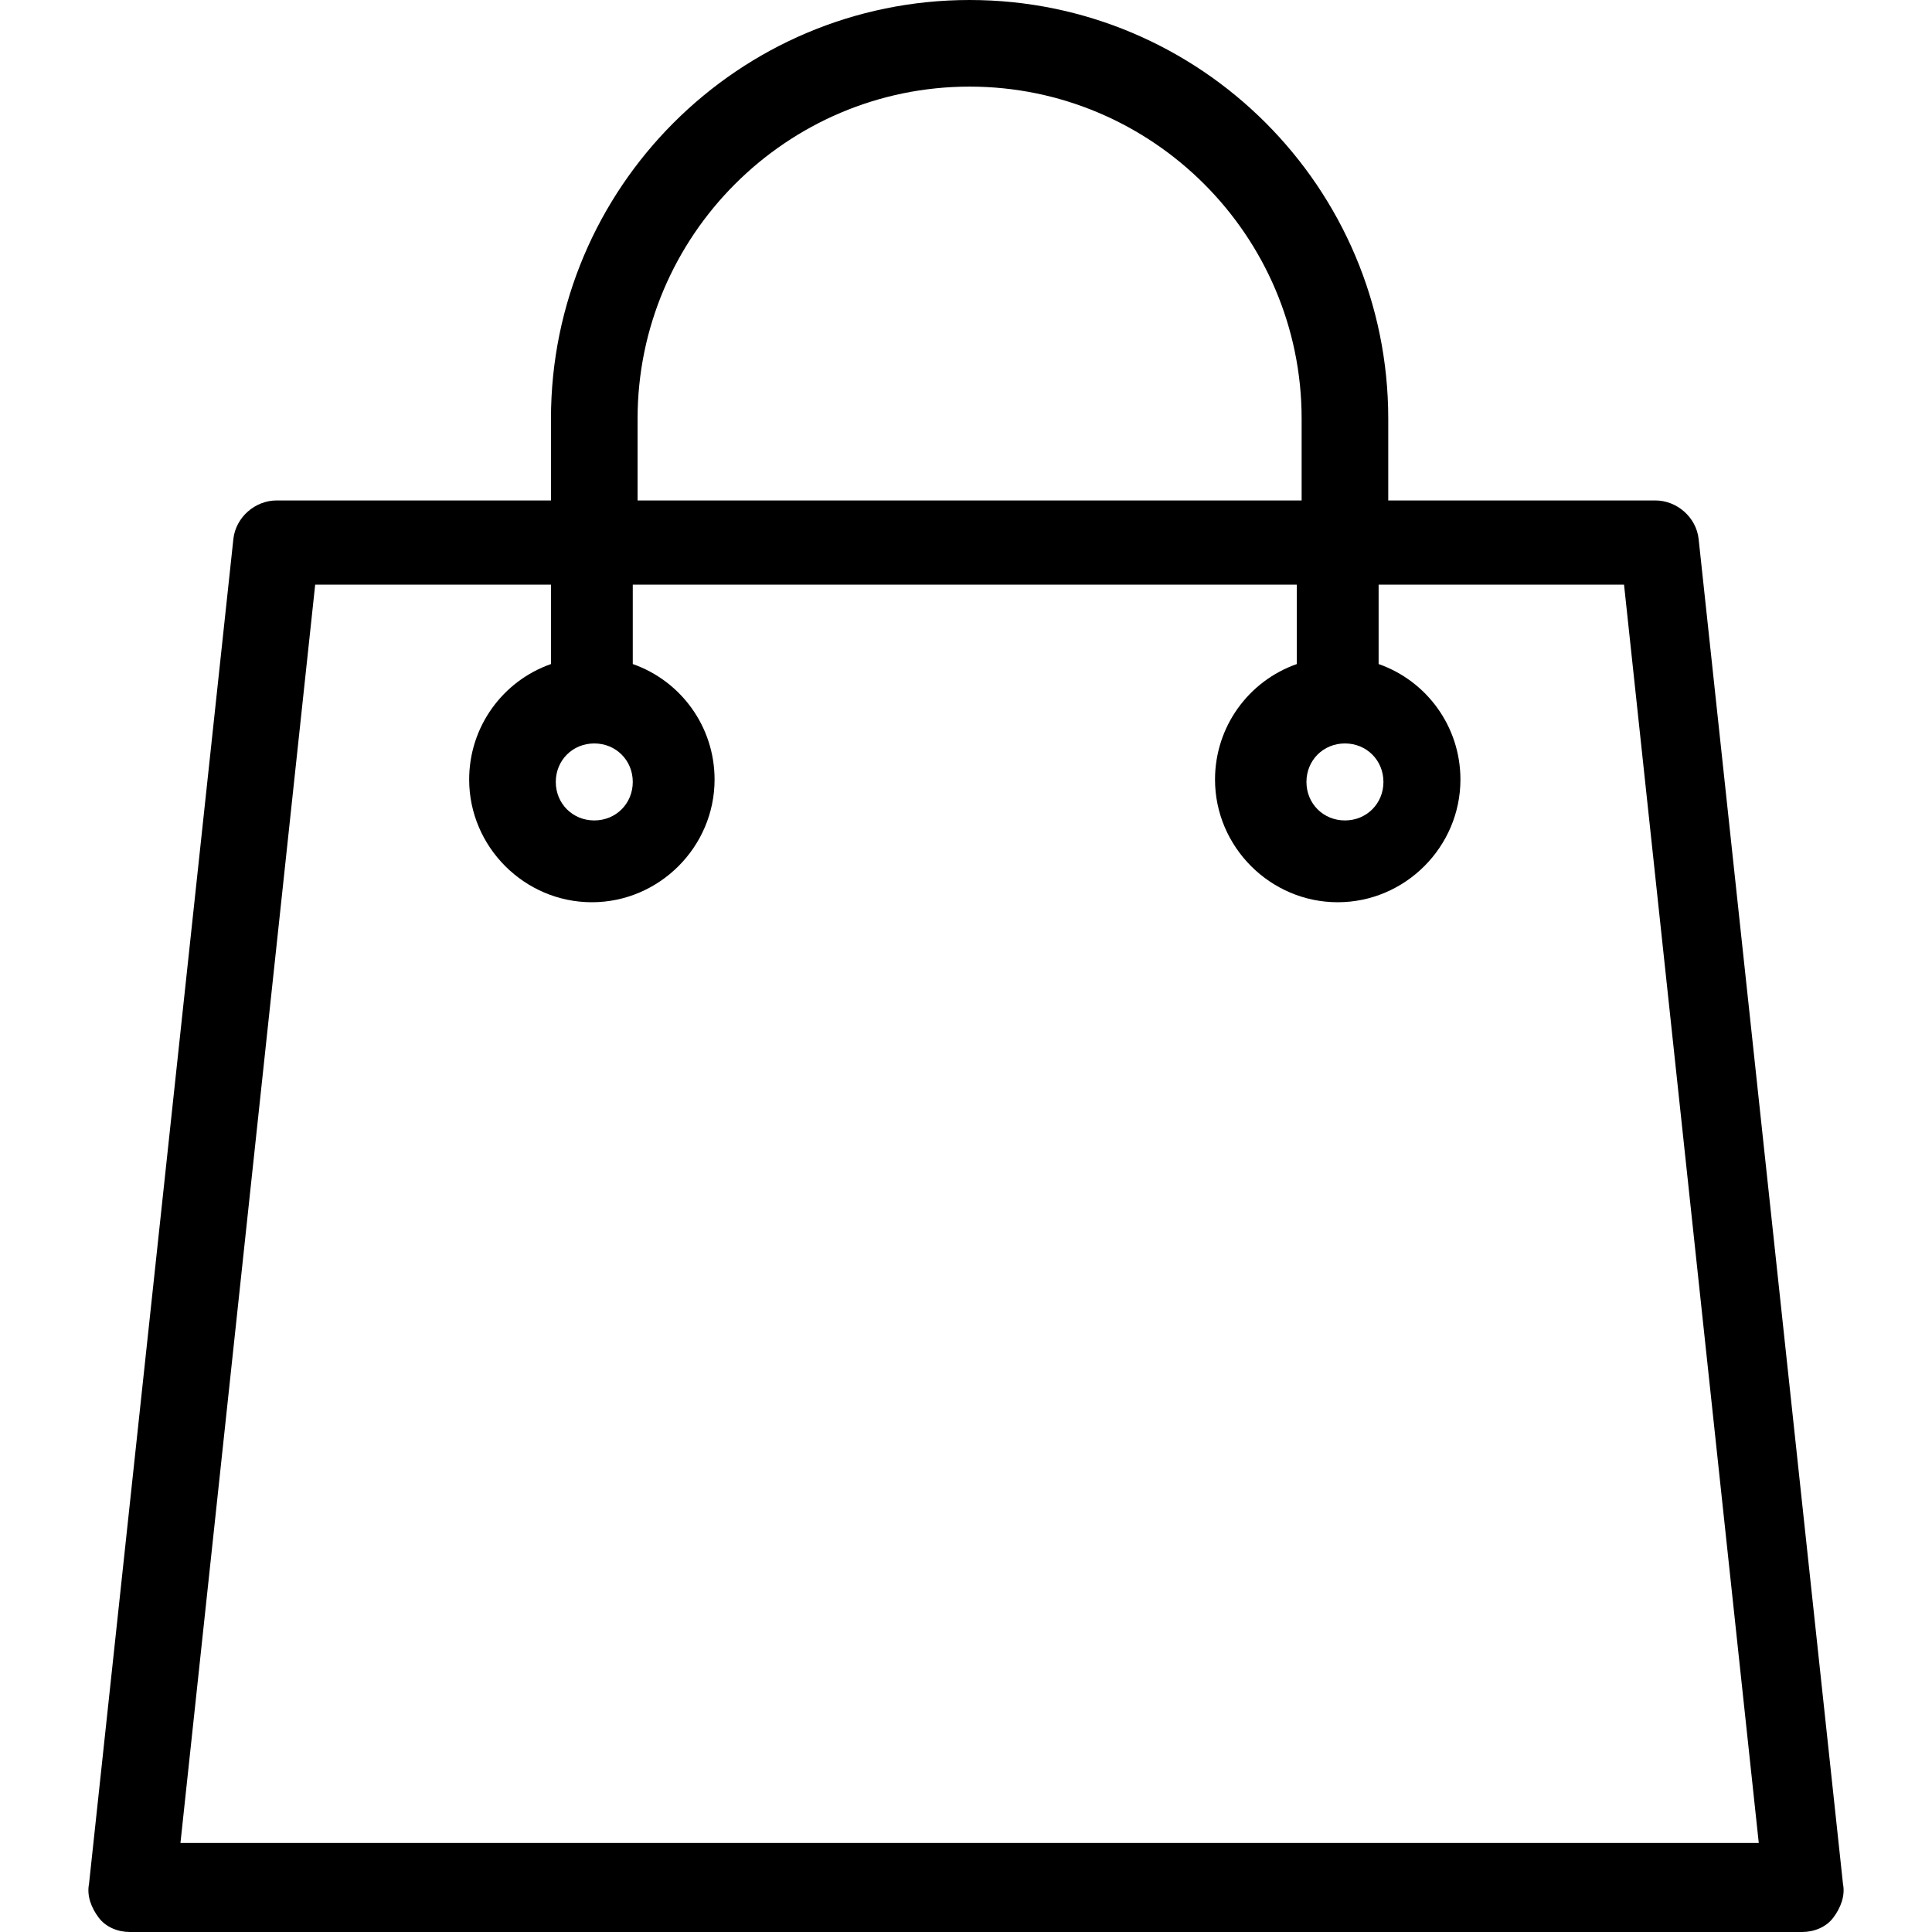
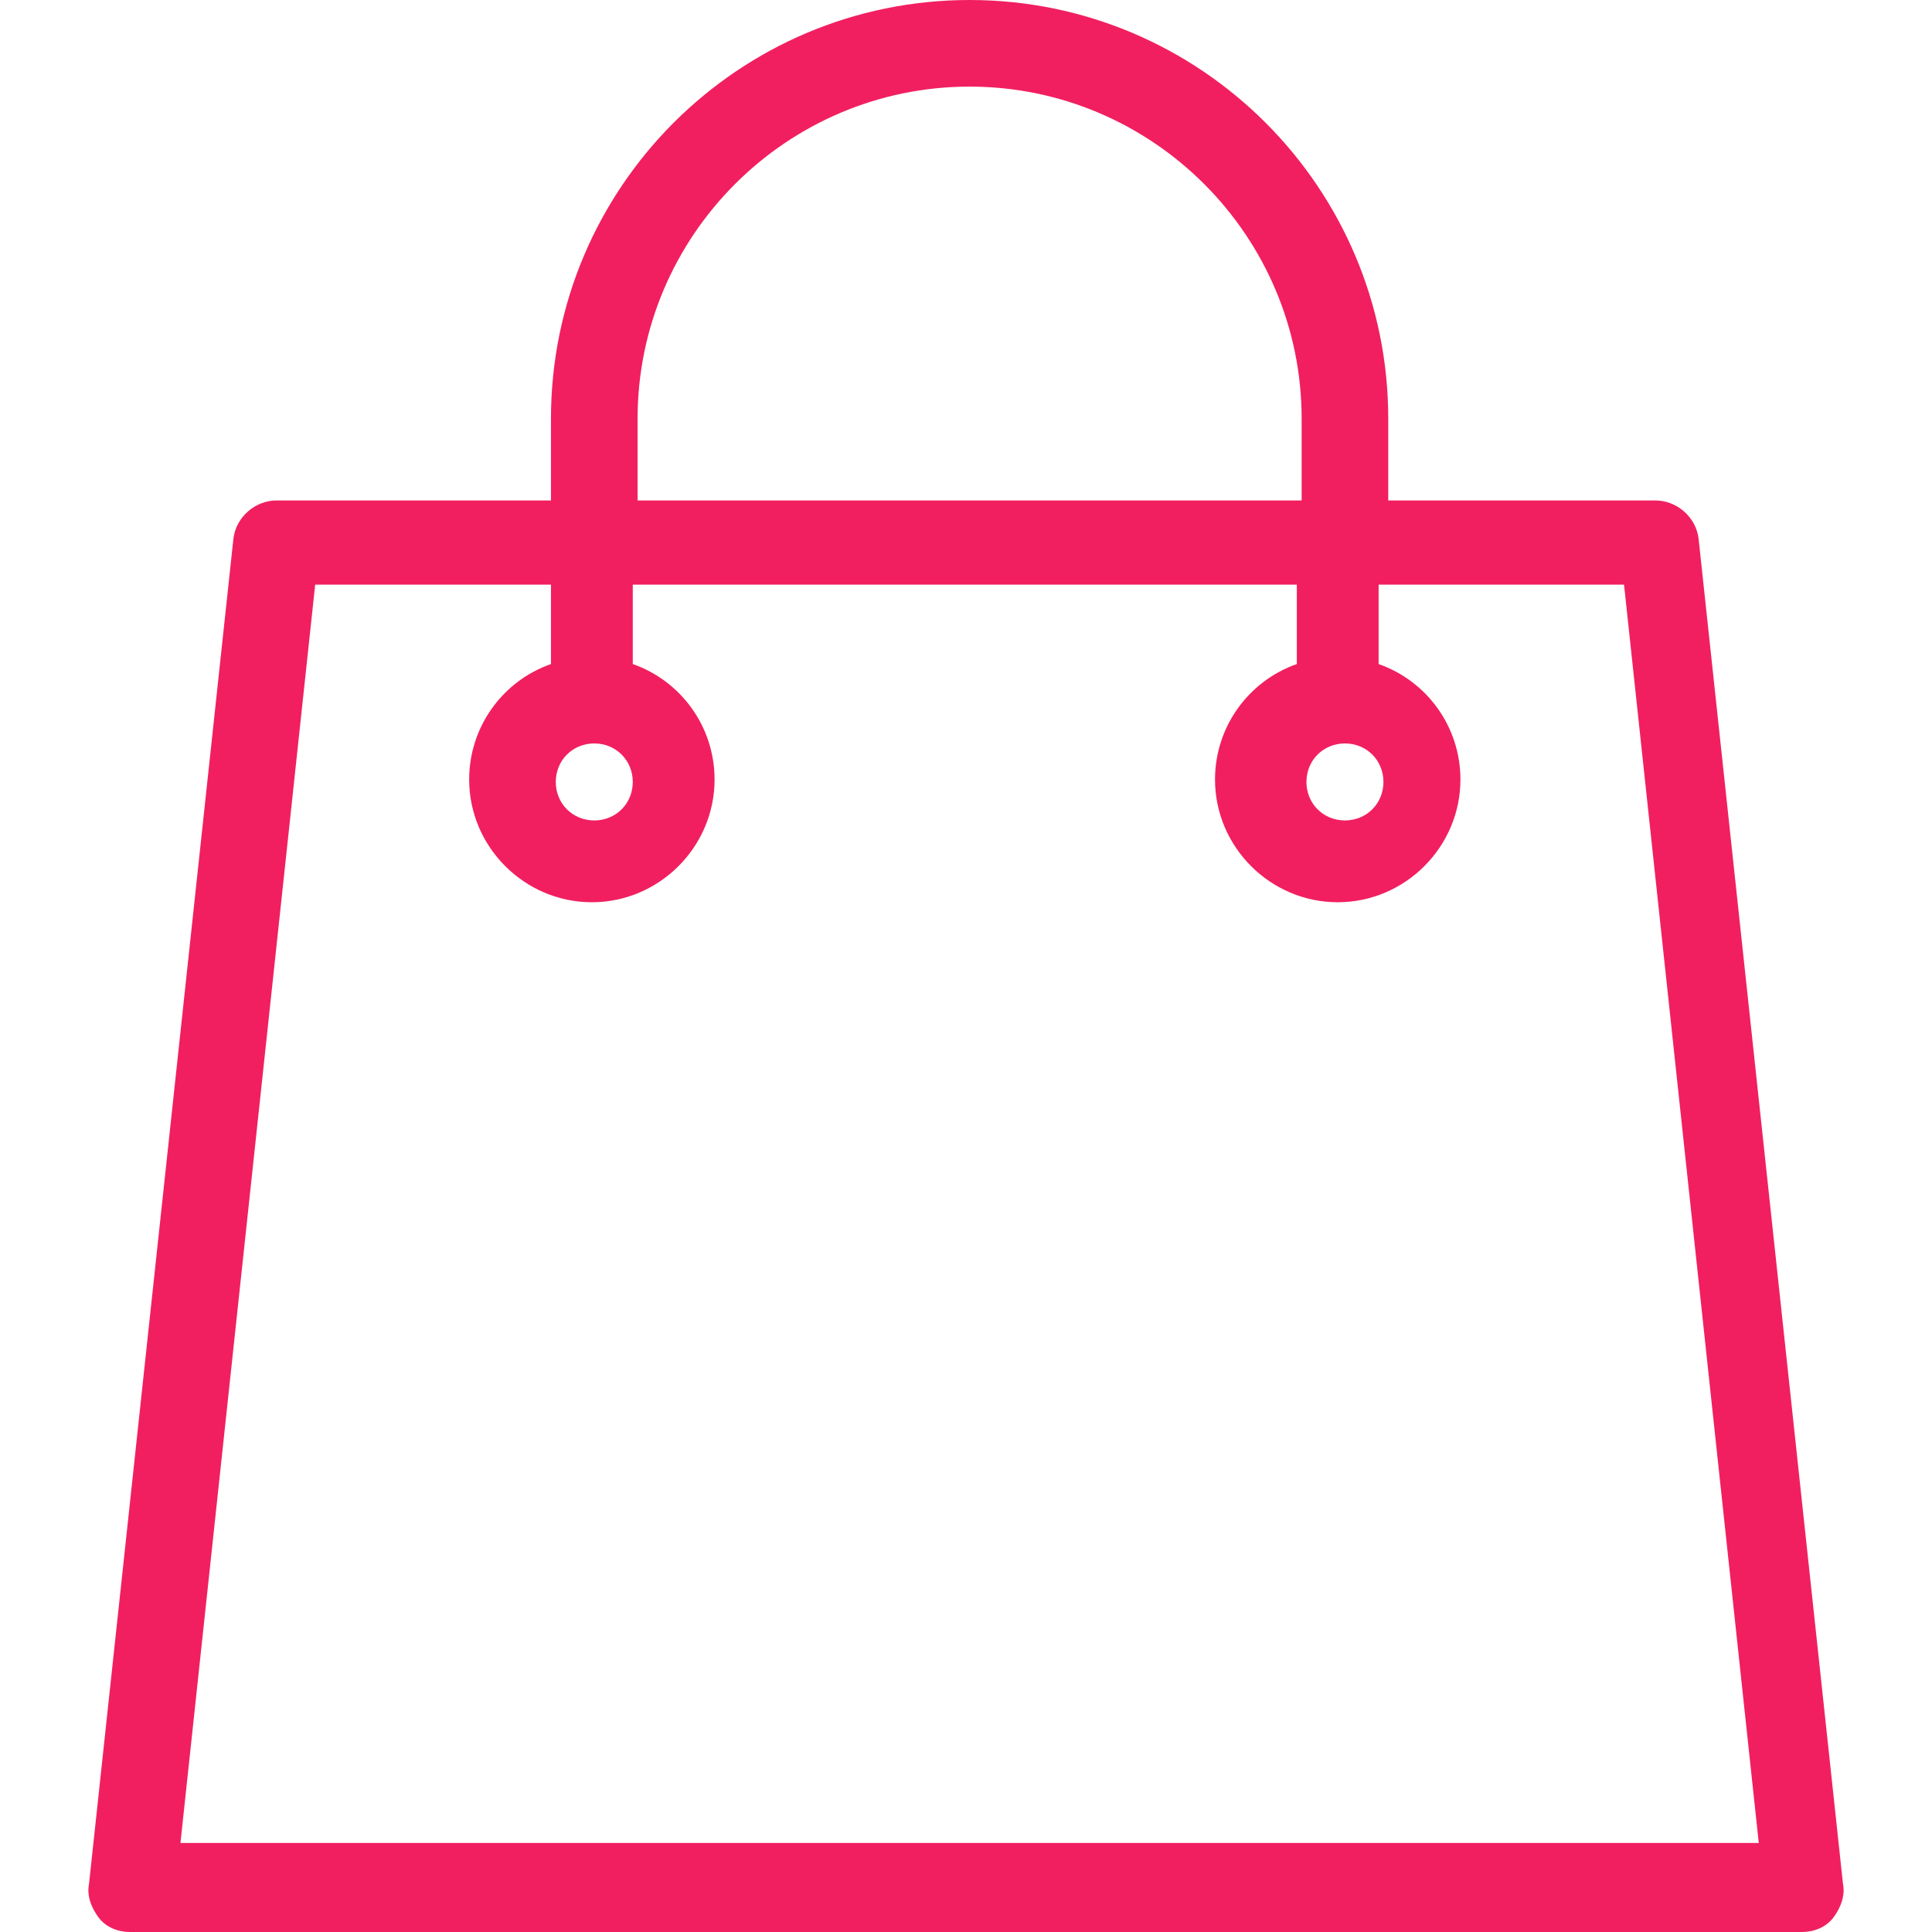
<svg xmlns="http://www.w3.org/2000/svg" version="1.1" id="Capa_1" x="0px" y="0px" viewBox="0 0 321.2 321.2" style="enable-background:new 0 0 321.2 321.2;" xml:space="preserve">
-   <g>
+   <g fill="#F11F60">
    <g>
      <path d="M306.4,313.2l-24-223.6c-0.4-3.6-3.6-6.4-7.2-6.4h-44.4V69.6c0-38.4-31.2-69.6-69.6-69.6c-38.4,0-69.6,31.2-69.6,69.6    v13.6H46c-3.6,0-6.8,2.8-7.2,6.4l-24,223.6c-0.4,2,0.4,4,1.6,5.6c1.2,1.6,3.2,2.4,5.2,2.4h278c2,0,4-0.8,5.2-2.4    C306,317.2,306.8,315.2,306.4,313.2z M223.6,123.6c3.6,0,6.4,2.8,6.4,6.4c0,3.6-2.8,6.4-6.4,6.4c-3.6,0-6.4-2.8-6.4-6.4    C217.2,126.4,220,123.6,223.6,123.6z M106,69.6c0-30.4,24.8-55.2,55.2-55.2c30.4,0,55.2,24.8,55.2,55.2v13.6H106V69.6z     M98.8,123.6c3.6,0,6.4,2.8,6.4,6.4c0,3.6-2.8,6.4-6.4,6.4c-3.6,0-6.4-2.8-6.4-6.4C92.4,126.4,95.2,123.6,98.8,123.6z M30,306.4    L52.4,97.2h39.2v13.2c-8,2.8-13.6,10.4-13.6,19.2c0,11.2,9.2,20.4,20.4,20.4c11.2,0,20.4-9.2,20.4-20.4c0-8.8-5.6-16.4-13.6-19.2    V97.2h110.4v13.2c-8,2.8-13.6,10.4-13.6,19.2c0,11.2,9.2,20.4,20.4,20.4c11.2,0,20.4-9.2,20.4-20.4c0-8.8-5.6-16.4-13.6-19.2V97.2    H270l22.4,209.2H30z" />
    </g>
  </g>
</svg>
